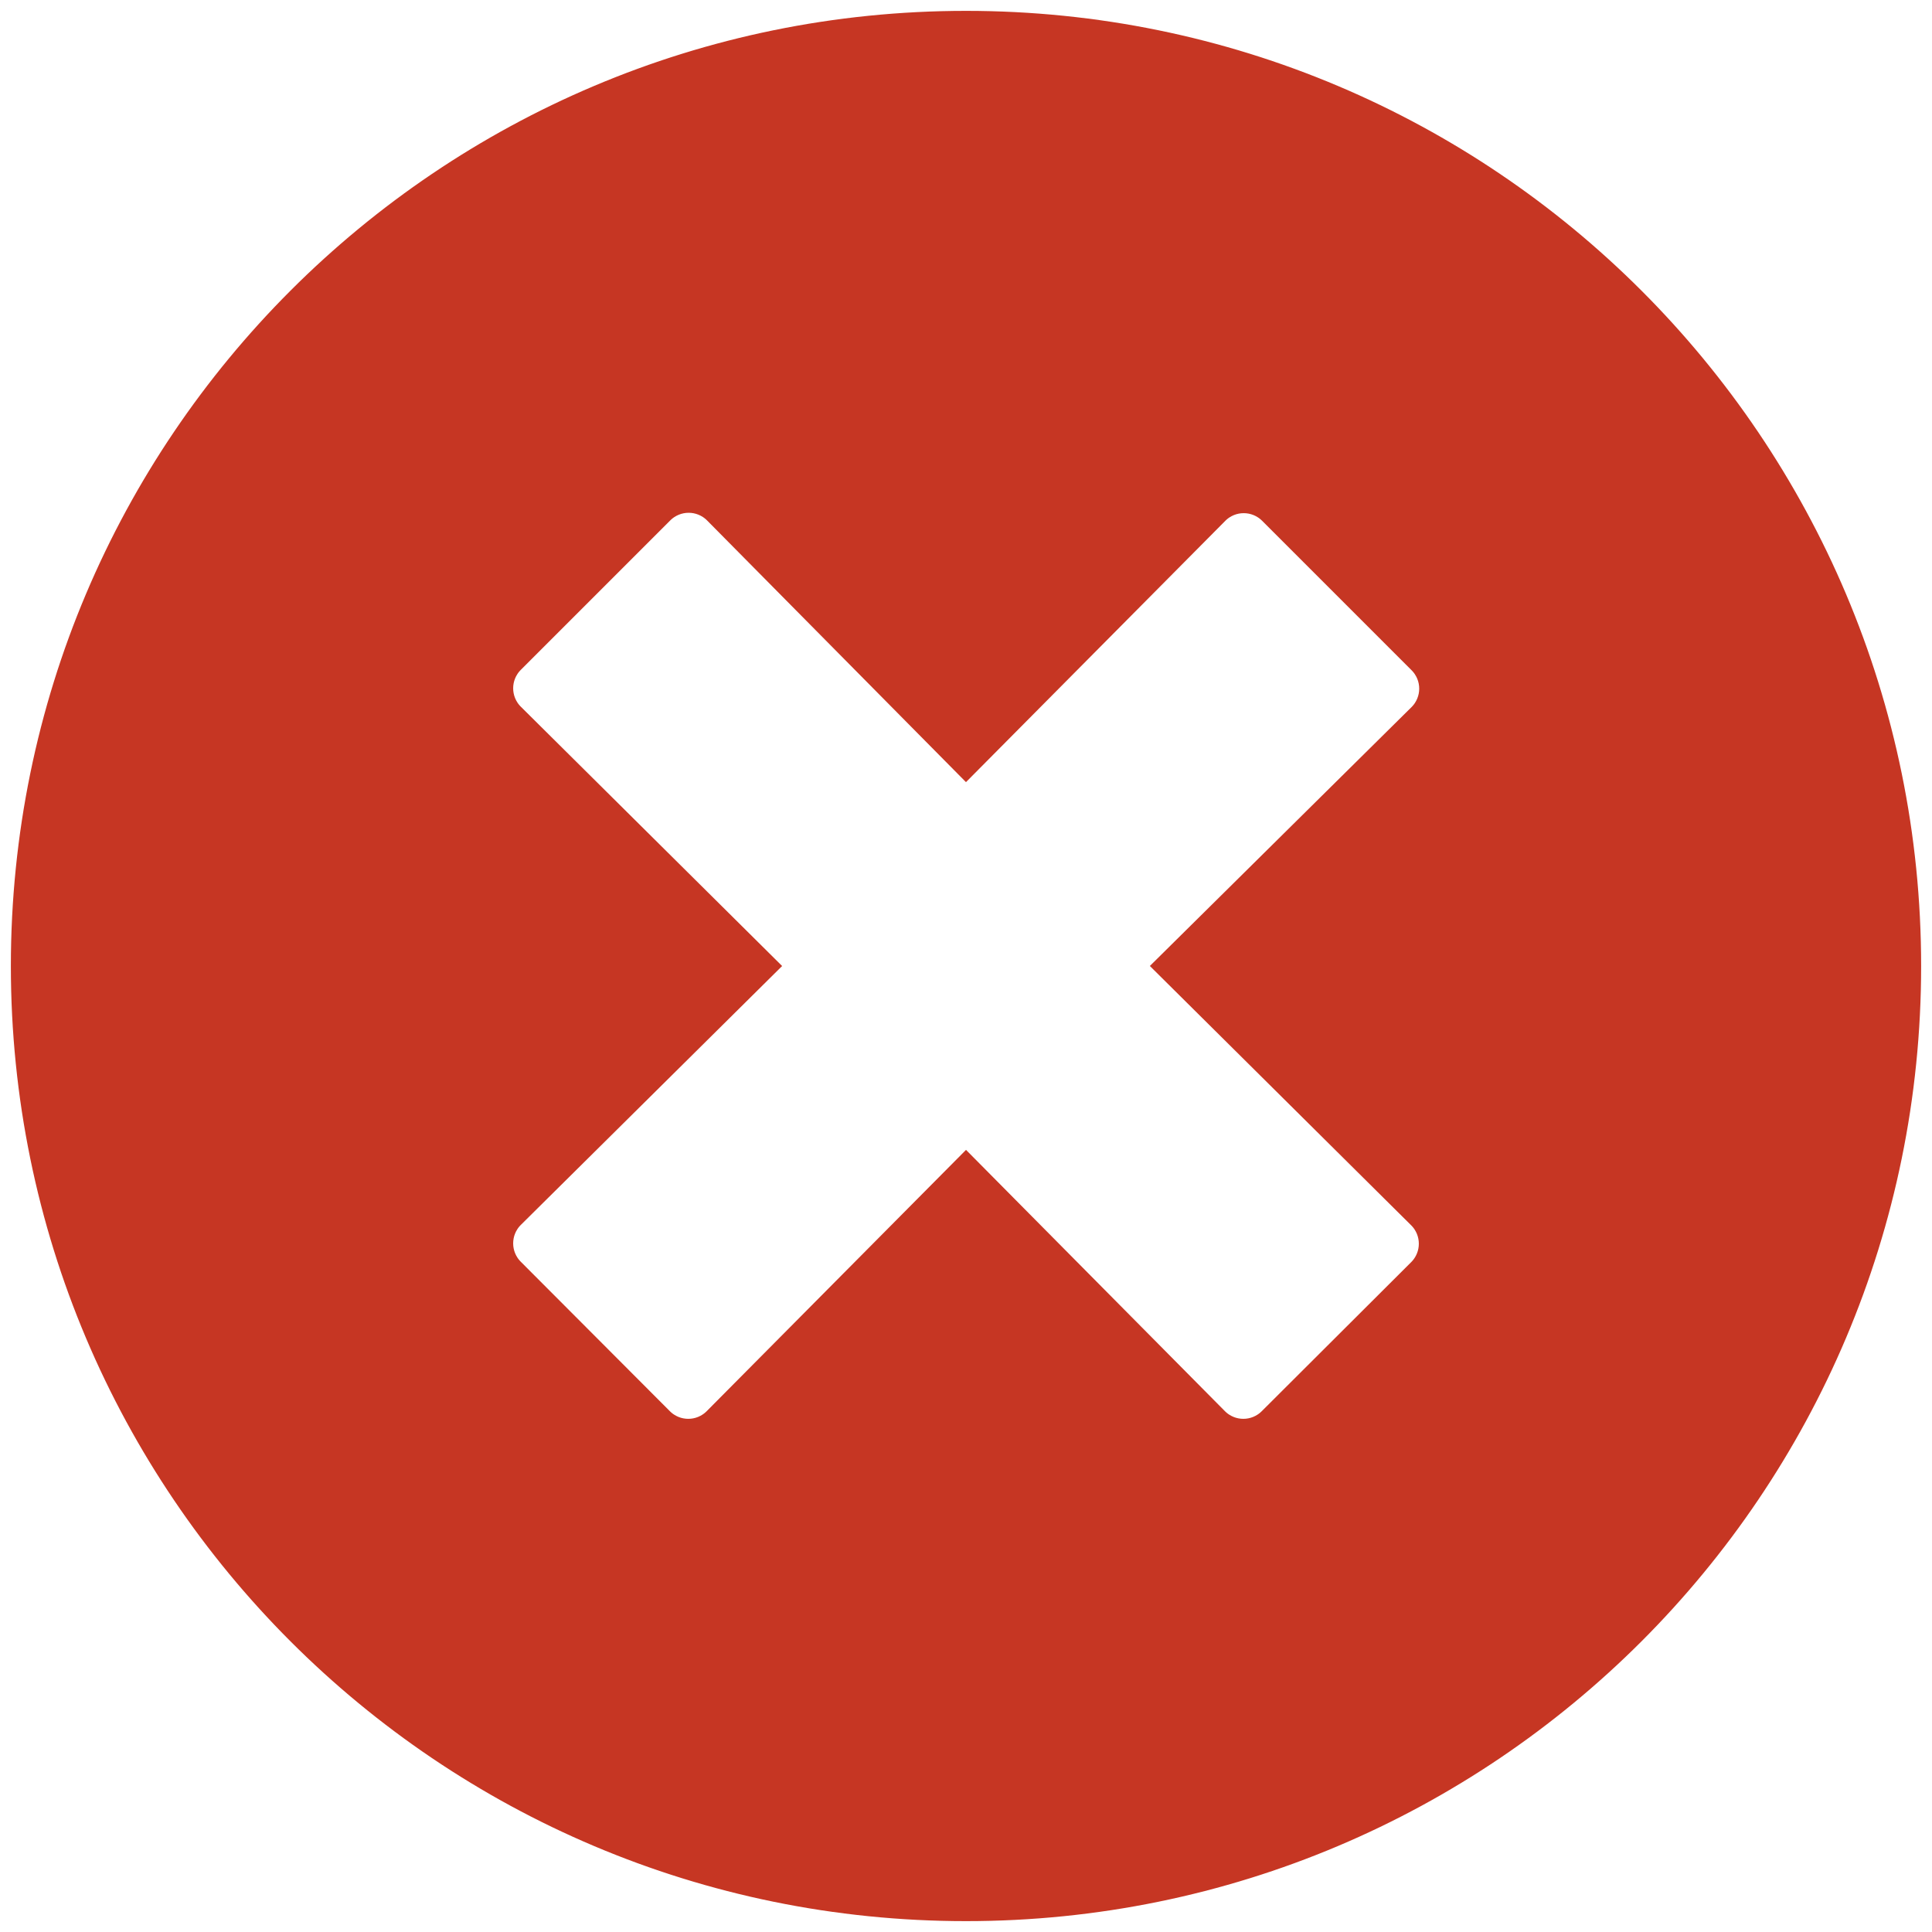
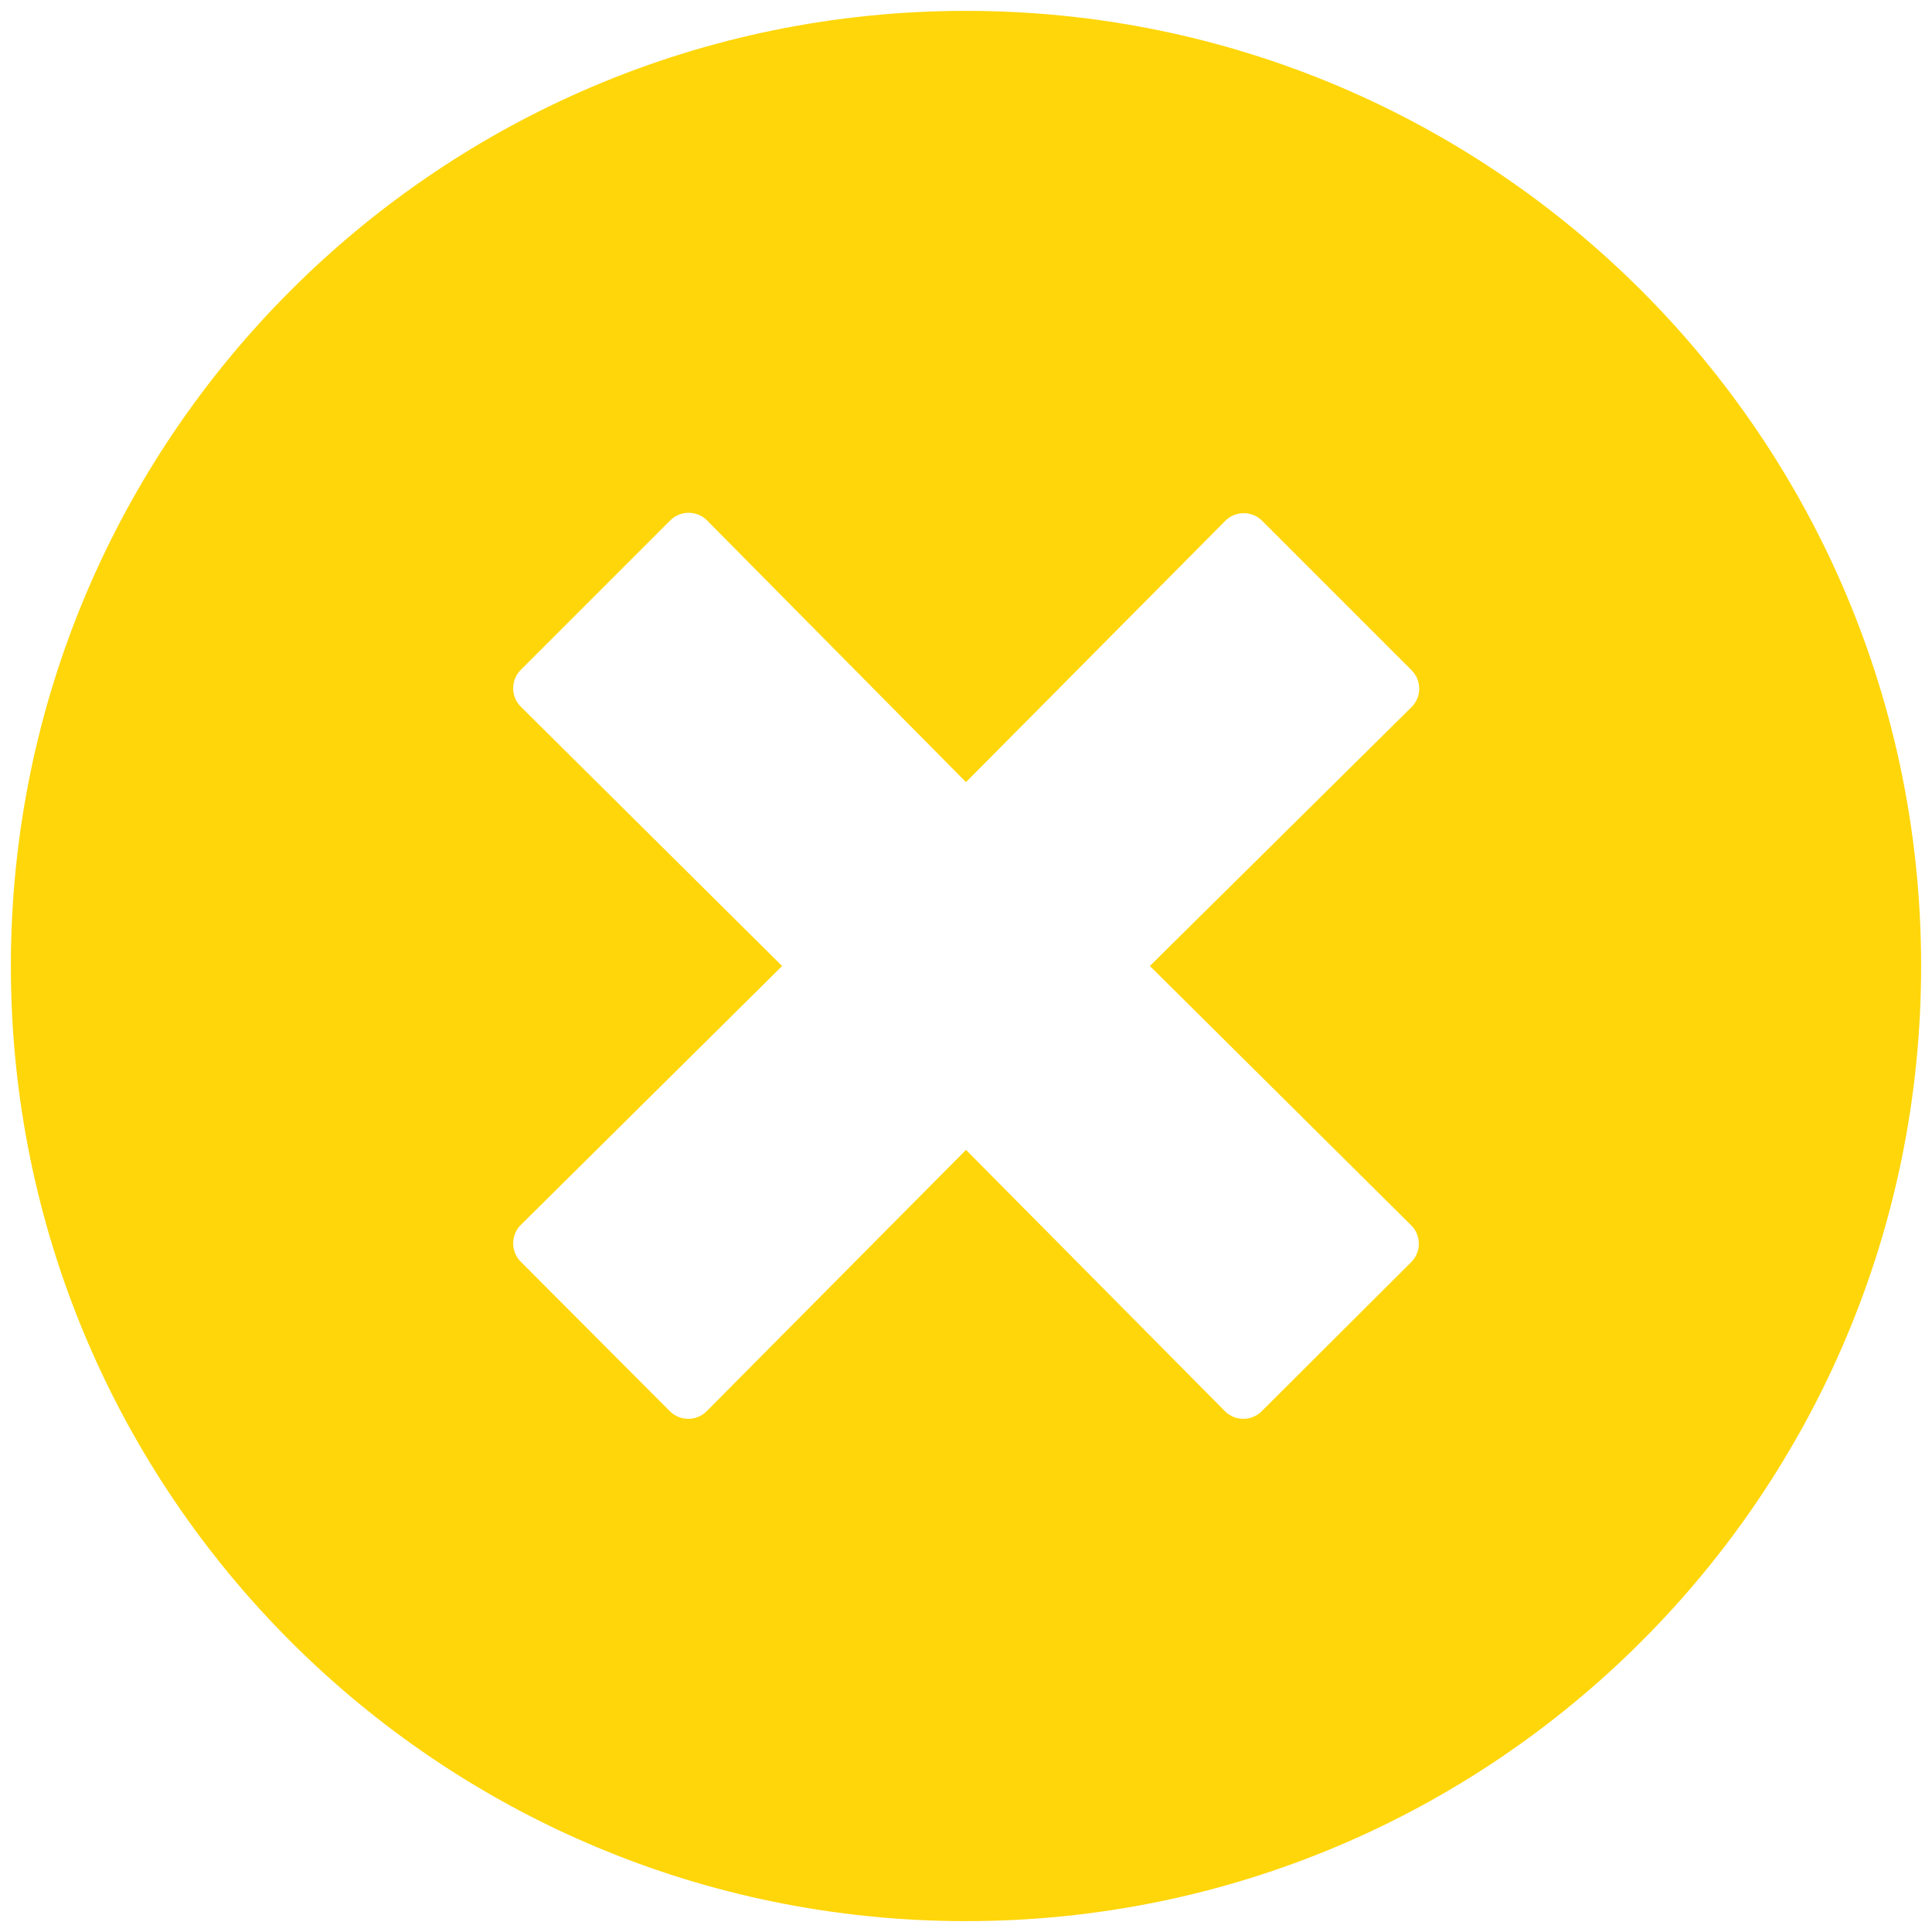
<svg xmlns="http://www.w3.org/2000/svg" aria-hidden="true" focusable="false" data-prefix="fas" data-icon="times-circle" class="svg-inline--fa fa-times-circle fa-w-16" role="img" viewBox="0 0 512 512">
-   <path fill="#C63623" d="M256 8C119 8 8 119 8 256s111 248 248 248 248-111 248-248S393 8 256 8zm121.6 313.1c4.7 4.7 4.7 12.3 0 17L338 377.6c-4.7 4.7-12.3 4.7-17 0L256 312l-65.1 65.6c-4.7 4.7-12.3 4.7-17 0L134.4 338c-4.7-4.7-4.7-12.3 0-17l65.6-65-65.6-65.1c-4.7-4.7-4.7-12.3 0-17l39.6-39.6c4.7-4.7 12.3-4.7 17 0l65 65.7 65.1-65.6c4.7-4.7 12.3-4.7 17 0l39.6 39.6c4.7 4.7 4.7 12.3 0 17L312 256l65.6 65.1z" stroke="#C63623" stroke-width="10.24" />
+   <path fill="#FFD60A" d="M256 8C119 8 8 119 8 256s111 248 248 248 248-111 248-248S393 8 256 8zm121.6 313.1c4.7 4.7 4.7 12.3 0 17L338 377.6c-4.7 4.7-12.3 4.7-17 0L256 312l-65.1 65.6c-4.7 4.7-12.3 4.7-17 0L134.4 338c-4.7-4.7-4.7-12.3 0-17l65.6-65-65.6-65.1c-4.7-4.7-4.7-12.3 0-17l39.6-39.6c4.7-4.7 12.3-4.7 17 0l65 65.7 65.1-65.6c4.7-4.7 12.3-4.7 17 0l39.6 39.6c4.7 4.7 4.7 12.3 0 17L312 256l65.6 65.1z" stroke="#FFD60A" stroke-width="10.24" />
</svg>
